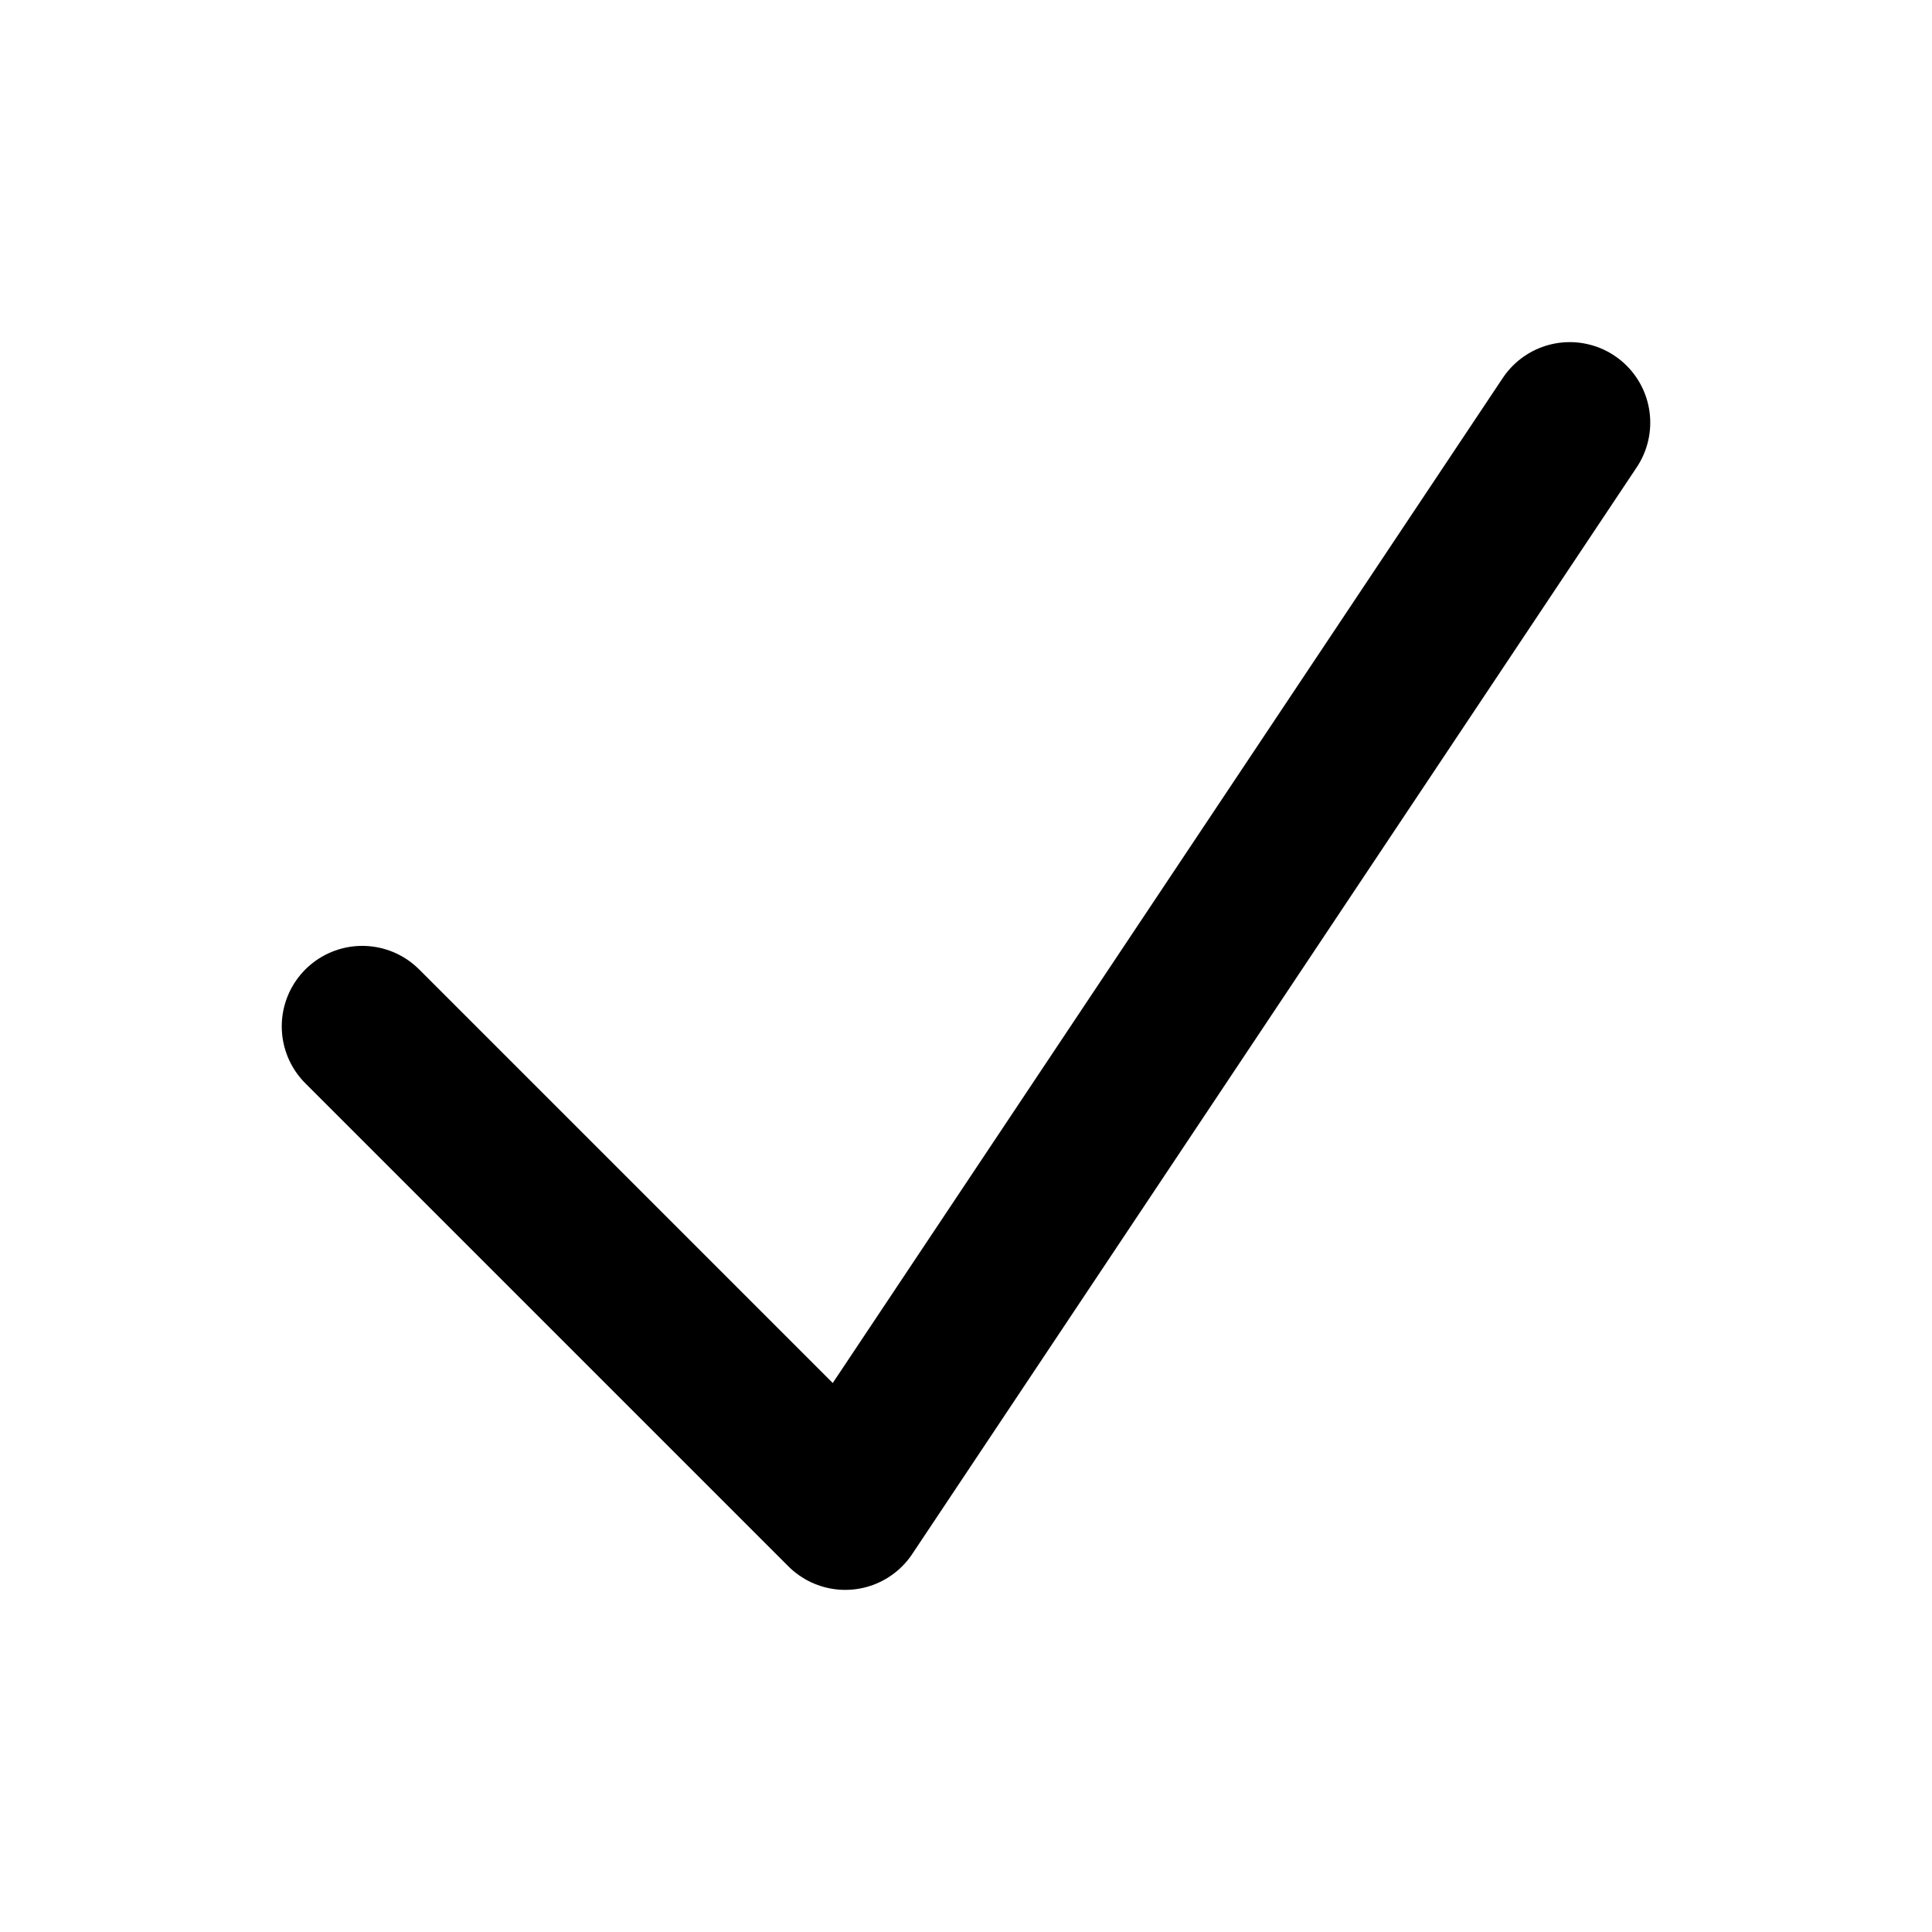
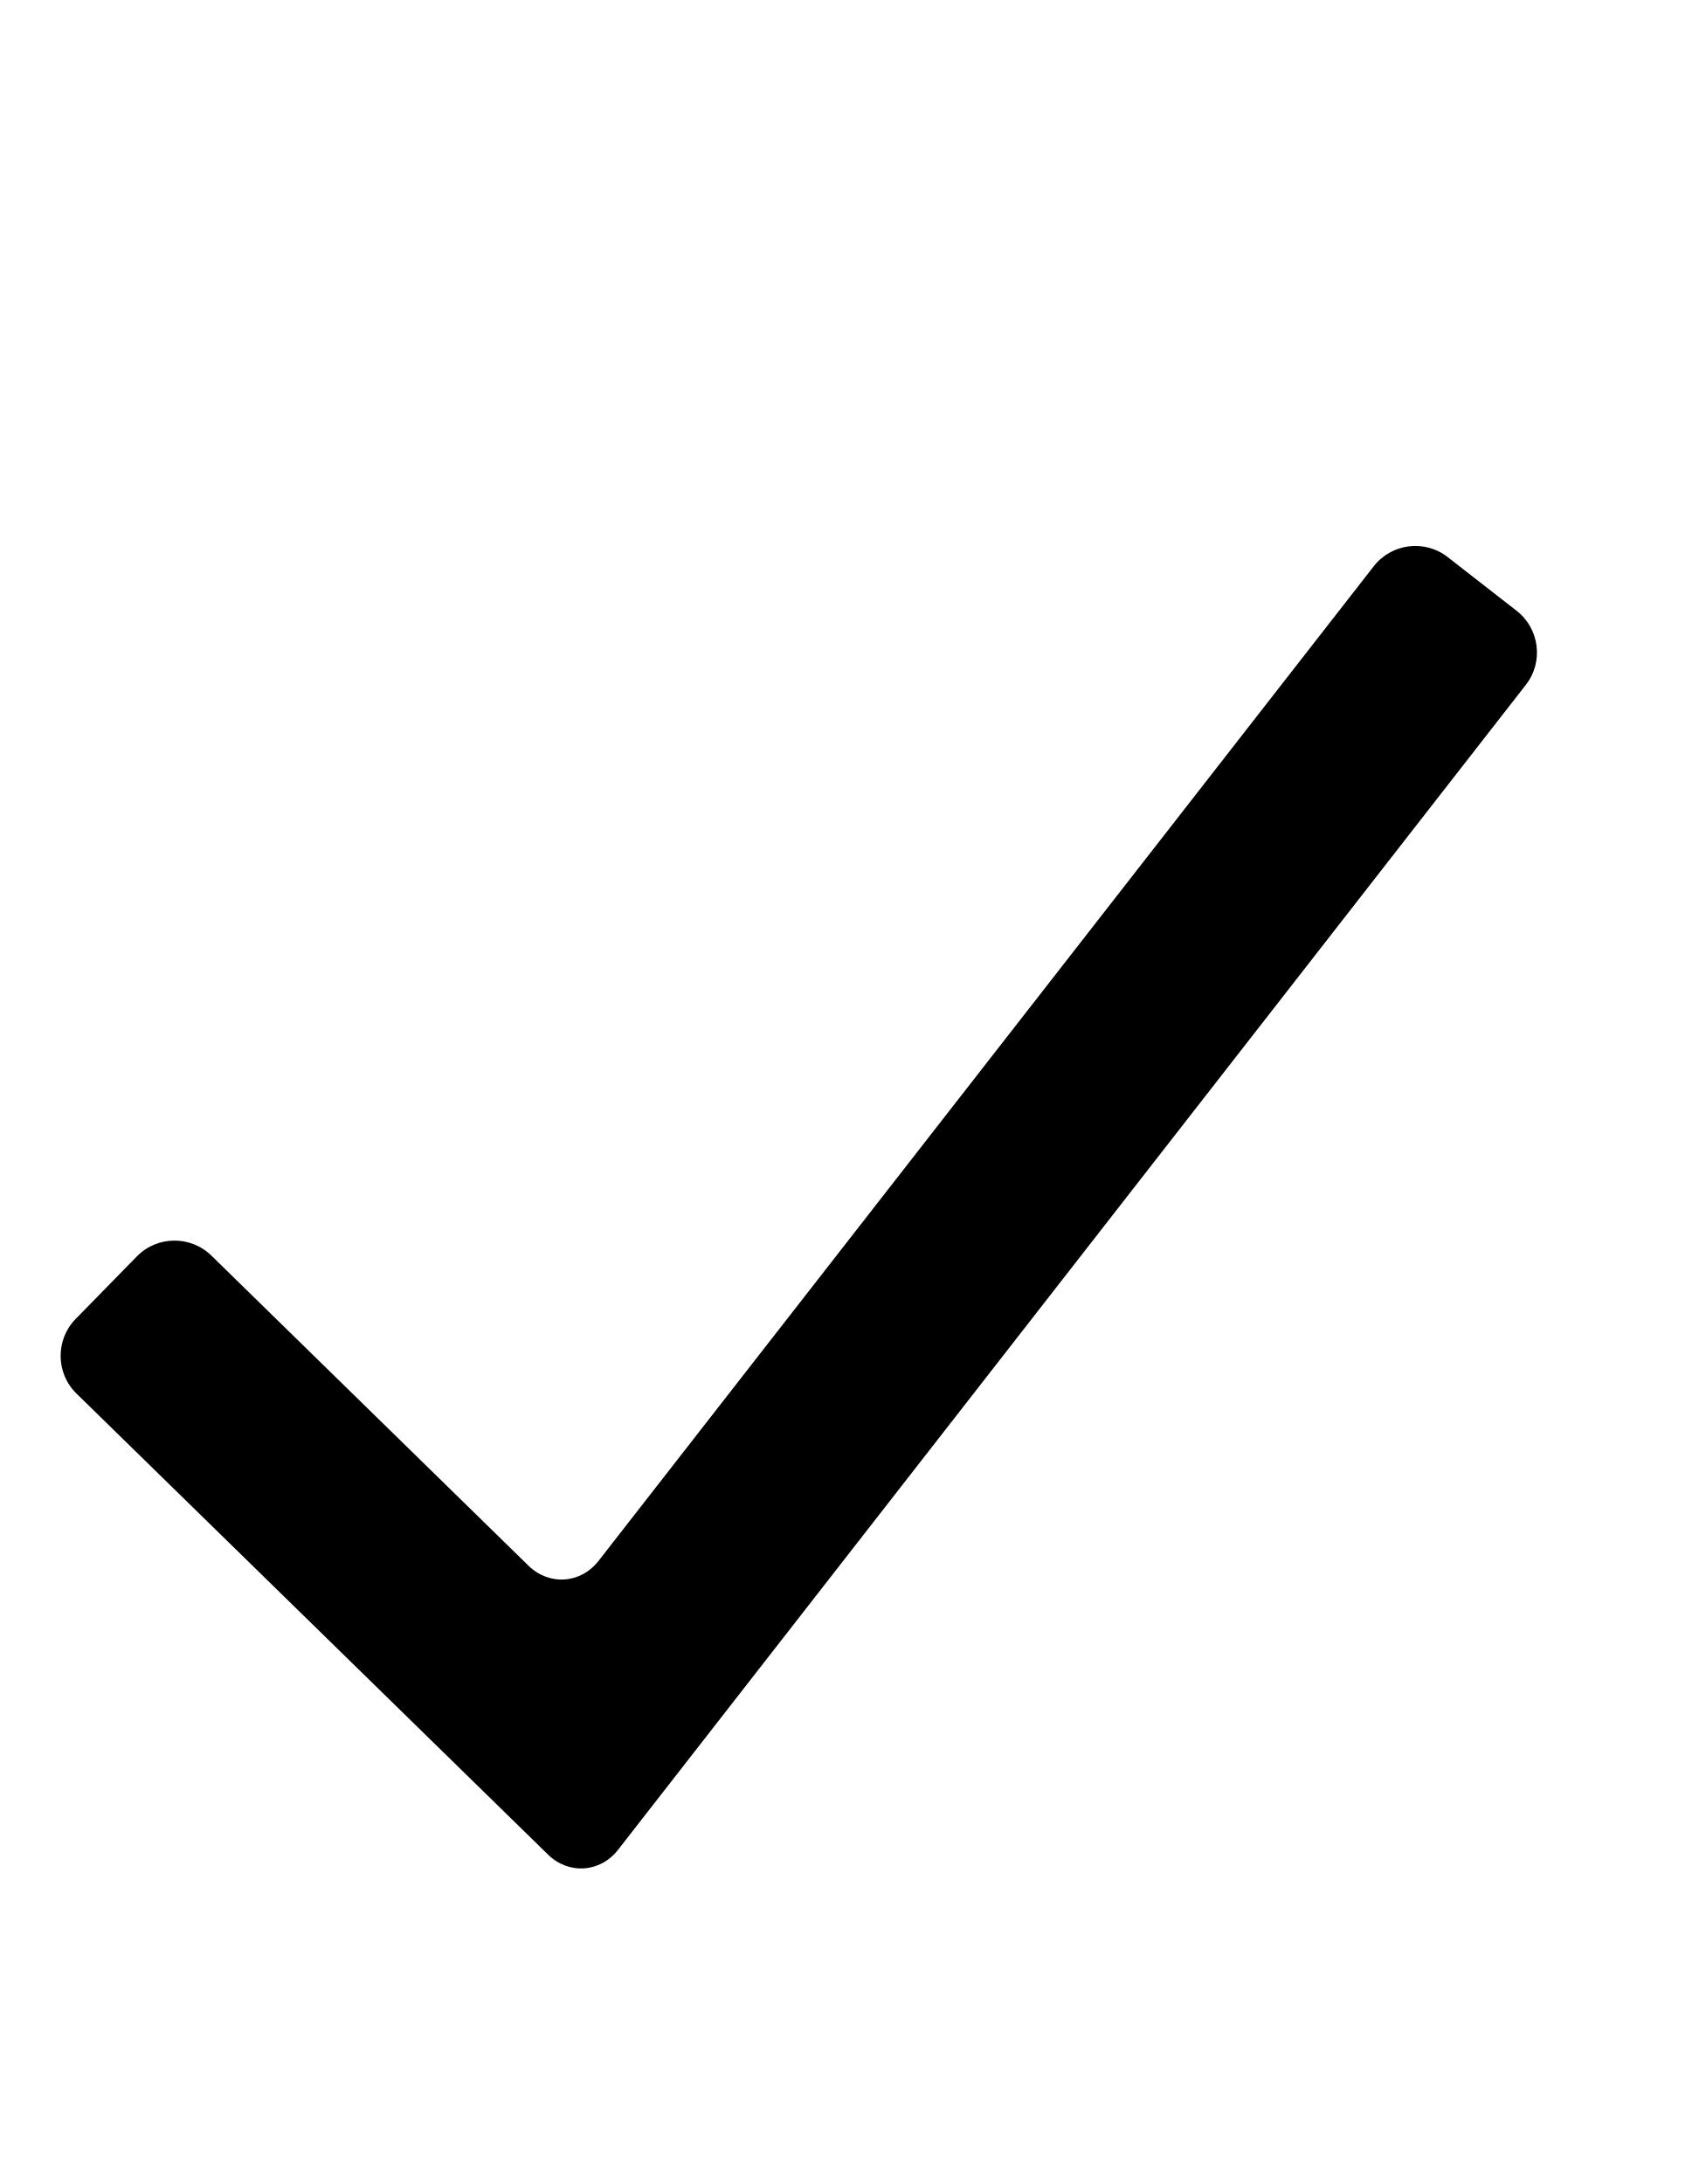
- <svg xmlns="http://www.w3.org/2000/svg" width="24" height="24" viewBox="0 0 24 24" fill="none">
-   <path d="M4.5 12.75L10.5 18.75L19.5 5.25" stroke="black" stroke-width="2" stroke-linecap="round" stroke-linejoin="round" />
+ <svg xmlns="http://www.w3.org/2000/svg" fill="currentColor" viewBox="0 0 14 18" height="18" width="14" preserveAspectRatio="xMidYMid meet" class="" version="1.1" x="0px" y="0px" enable-background="new 0 0 14 18" xml:space="preserve">
+   <path fill-rule="evenodd" d="M12.502,5.035l-0.57-0.444c-0.188-0.147-0.462-0.113-0.609,0.076l-6.39,8.198 c-0.147,0.188-0.406,0.206-0.577,0.039l-2.614-2.556c-0.171-0.167-0.447-0.164-0.614,0.007l-0.505,0.516 c-0.167,0.171-0.164,0.447,0.007,0.614l3.887,3.8c0.171,0.167,0.43,0.149,0.577-0.039l7.483-9.602 C12.724,5.456,12.69,5.182,12.502,5.035z" />
</svg>
